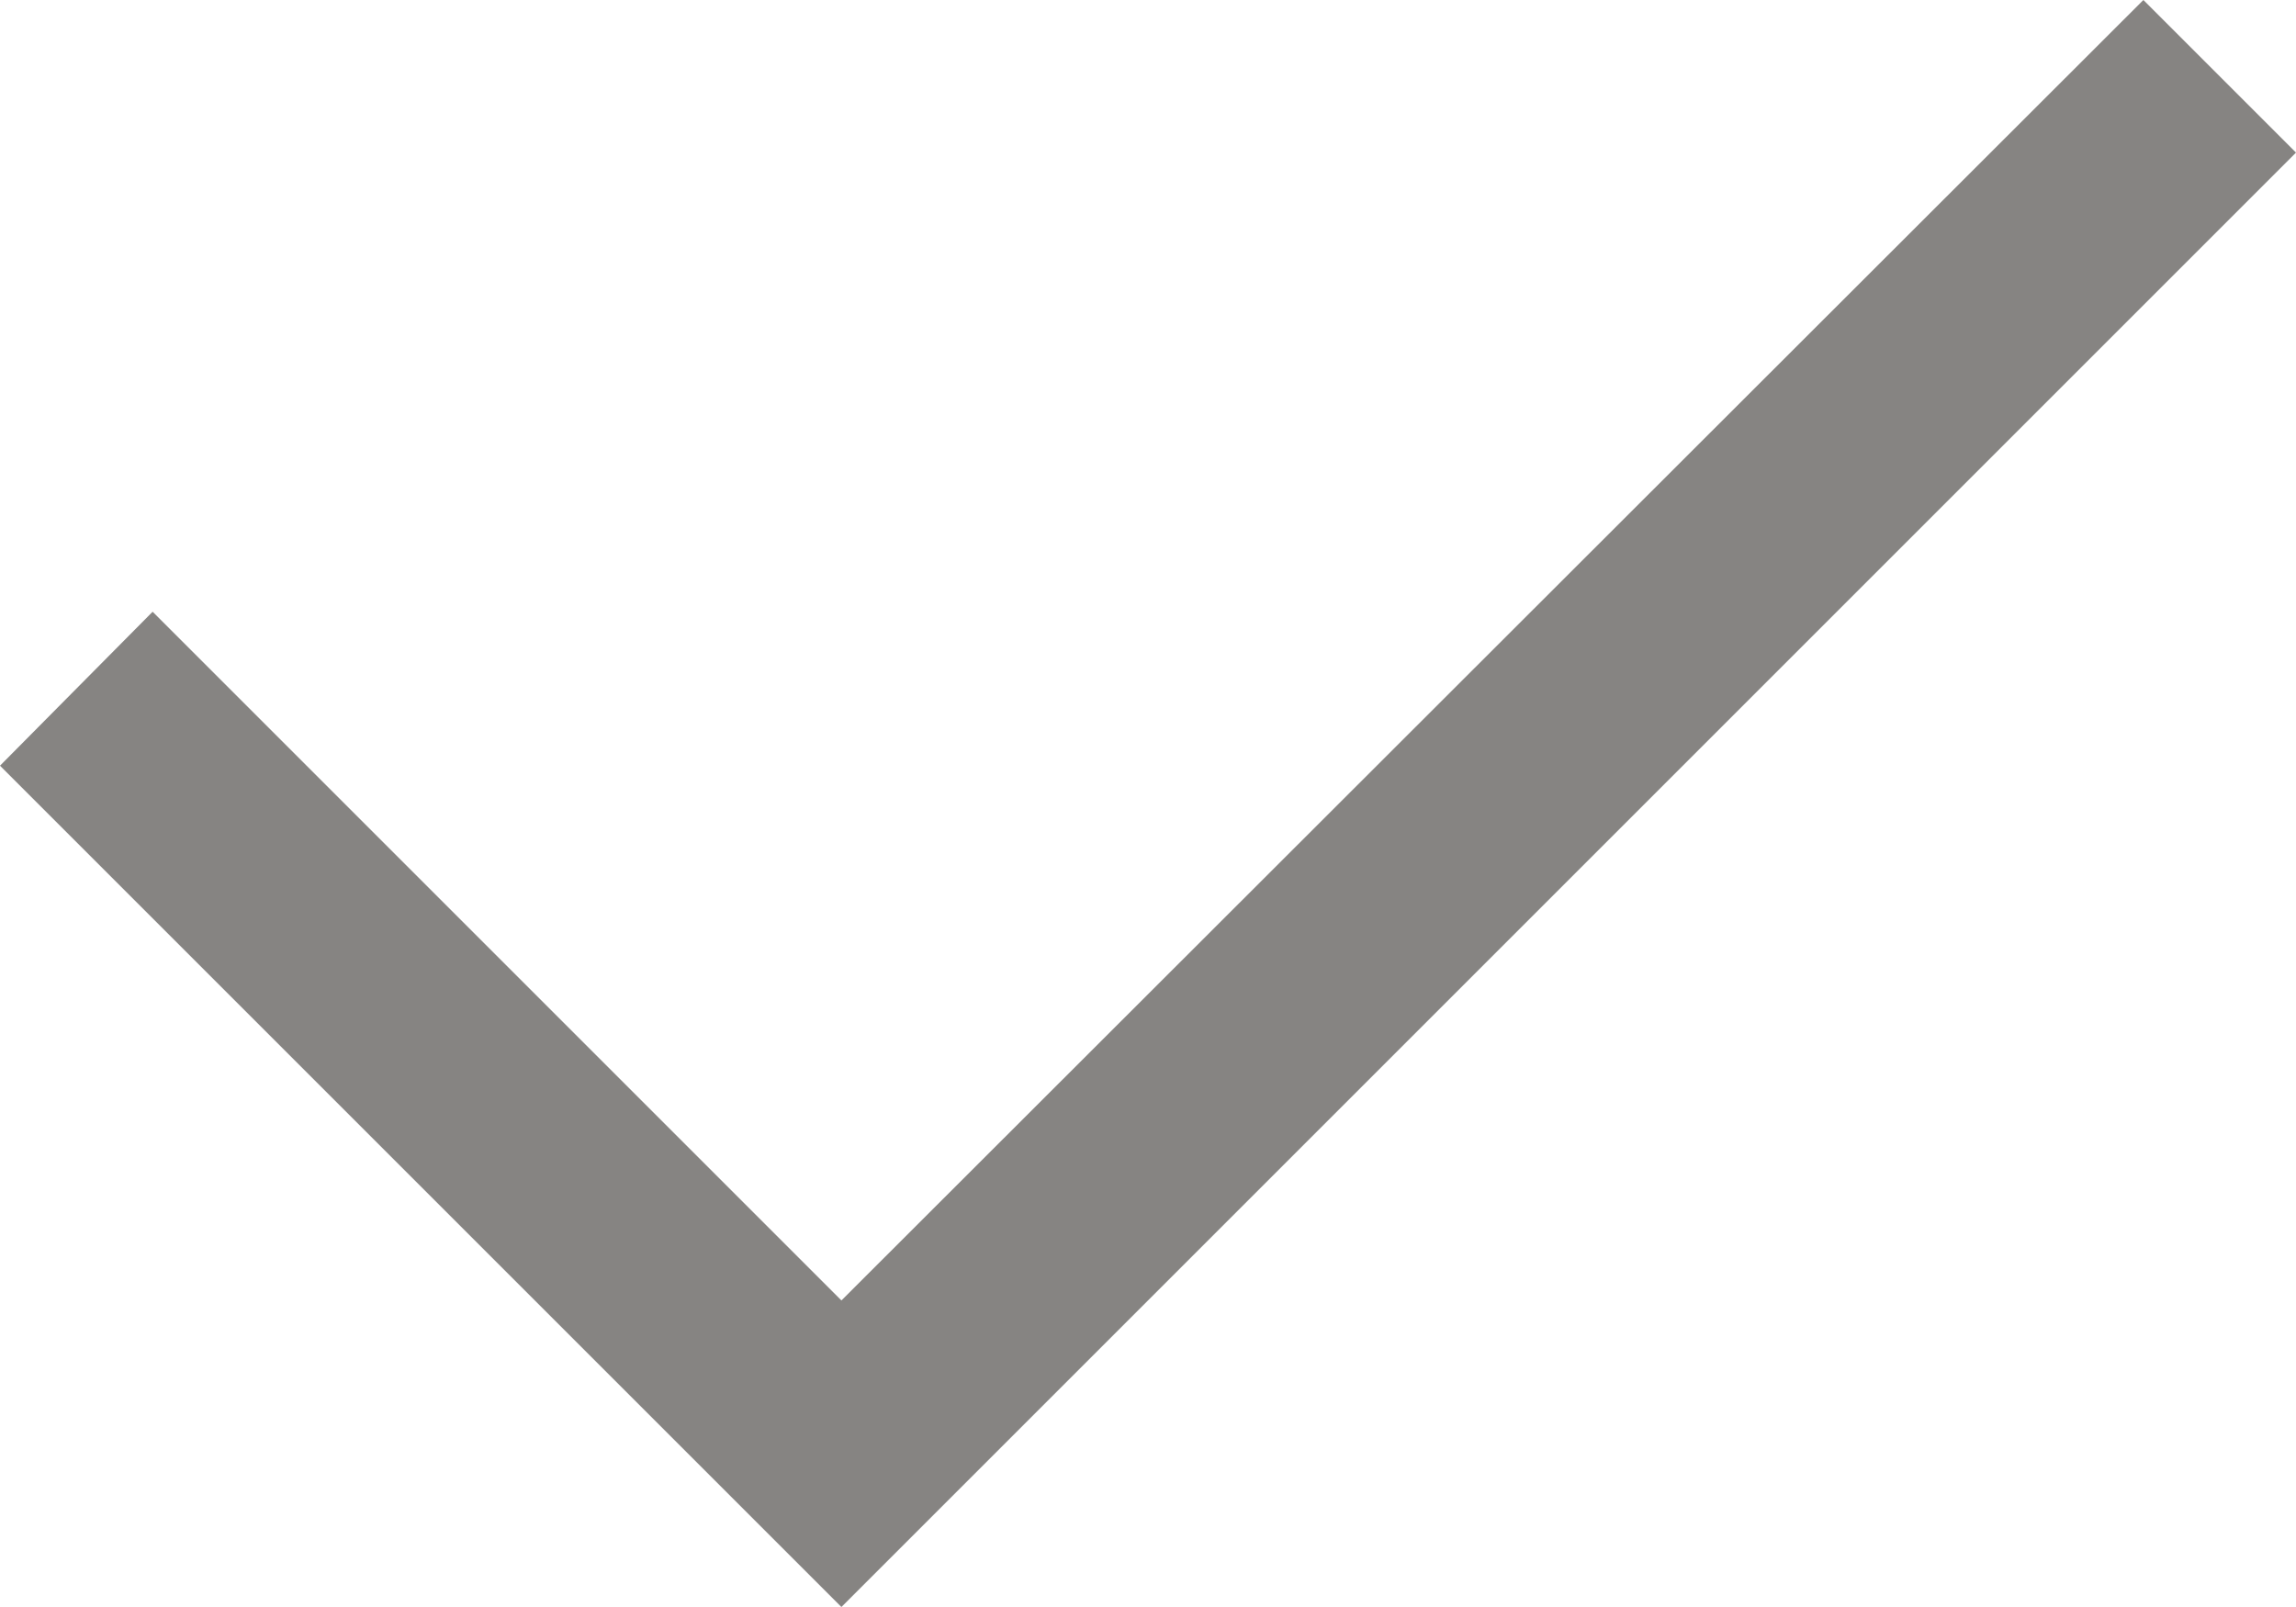
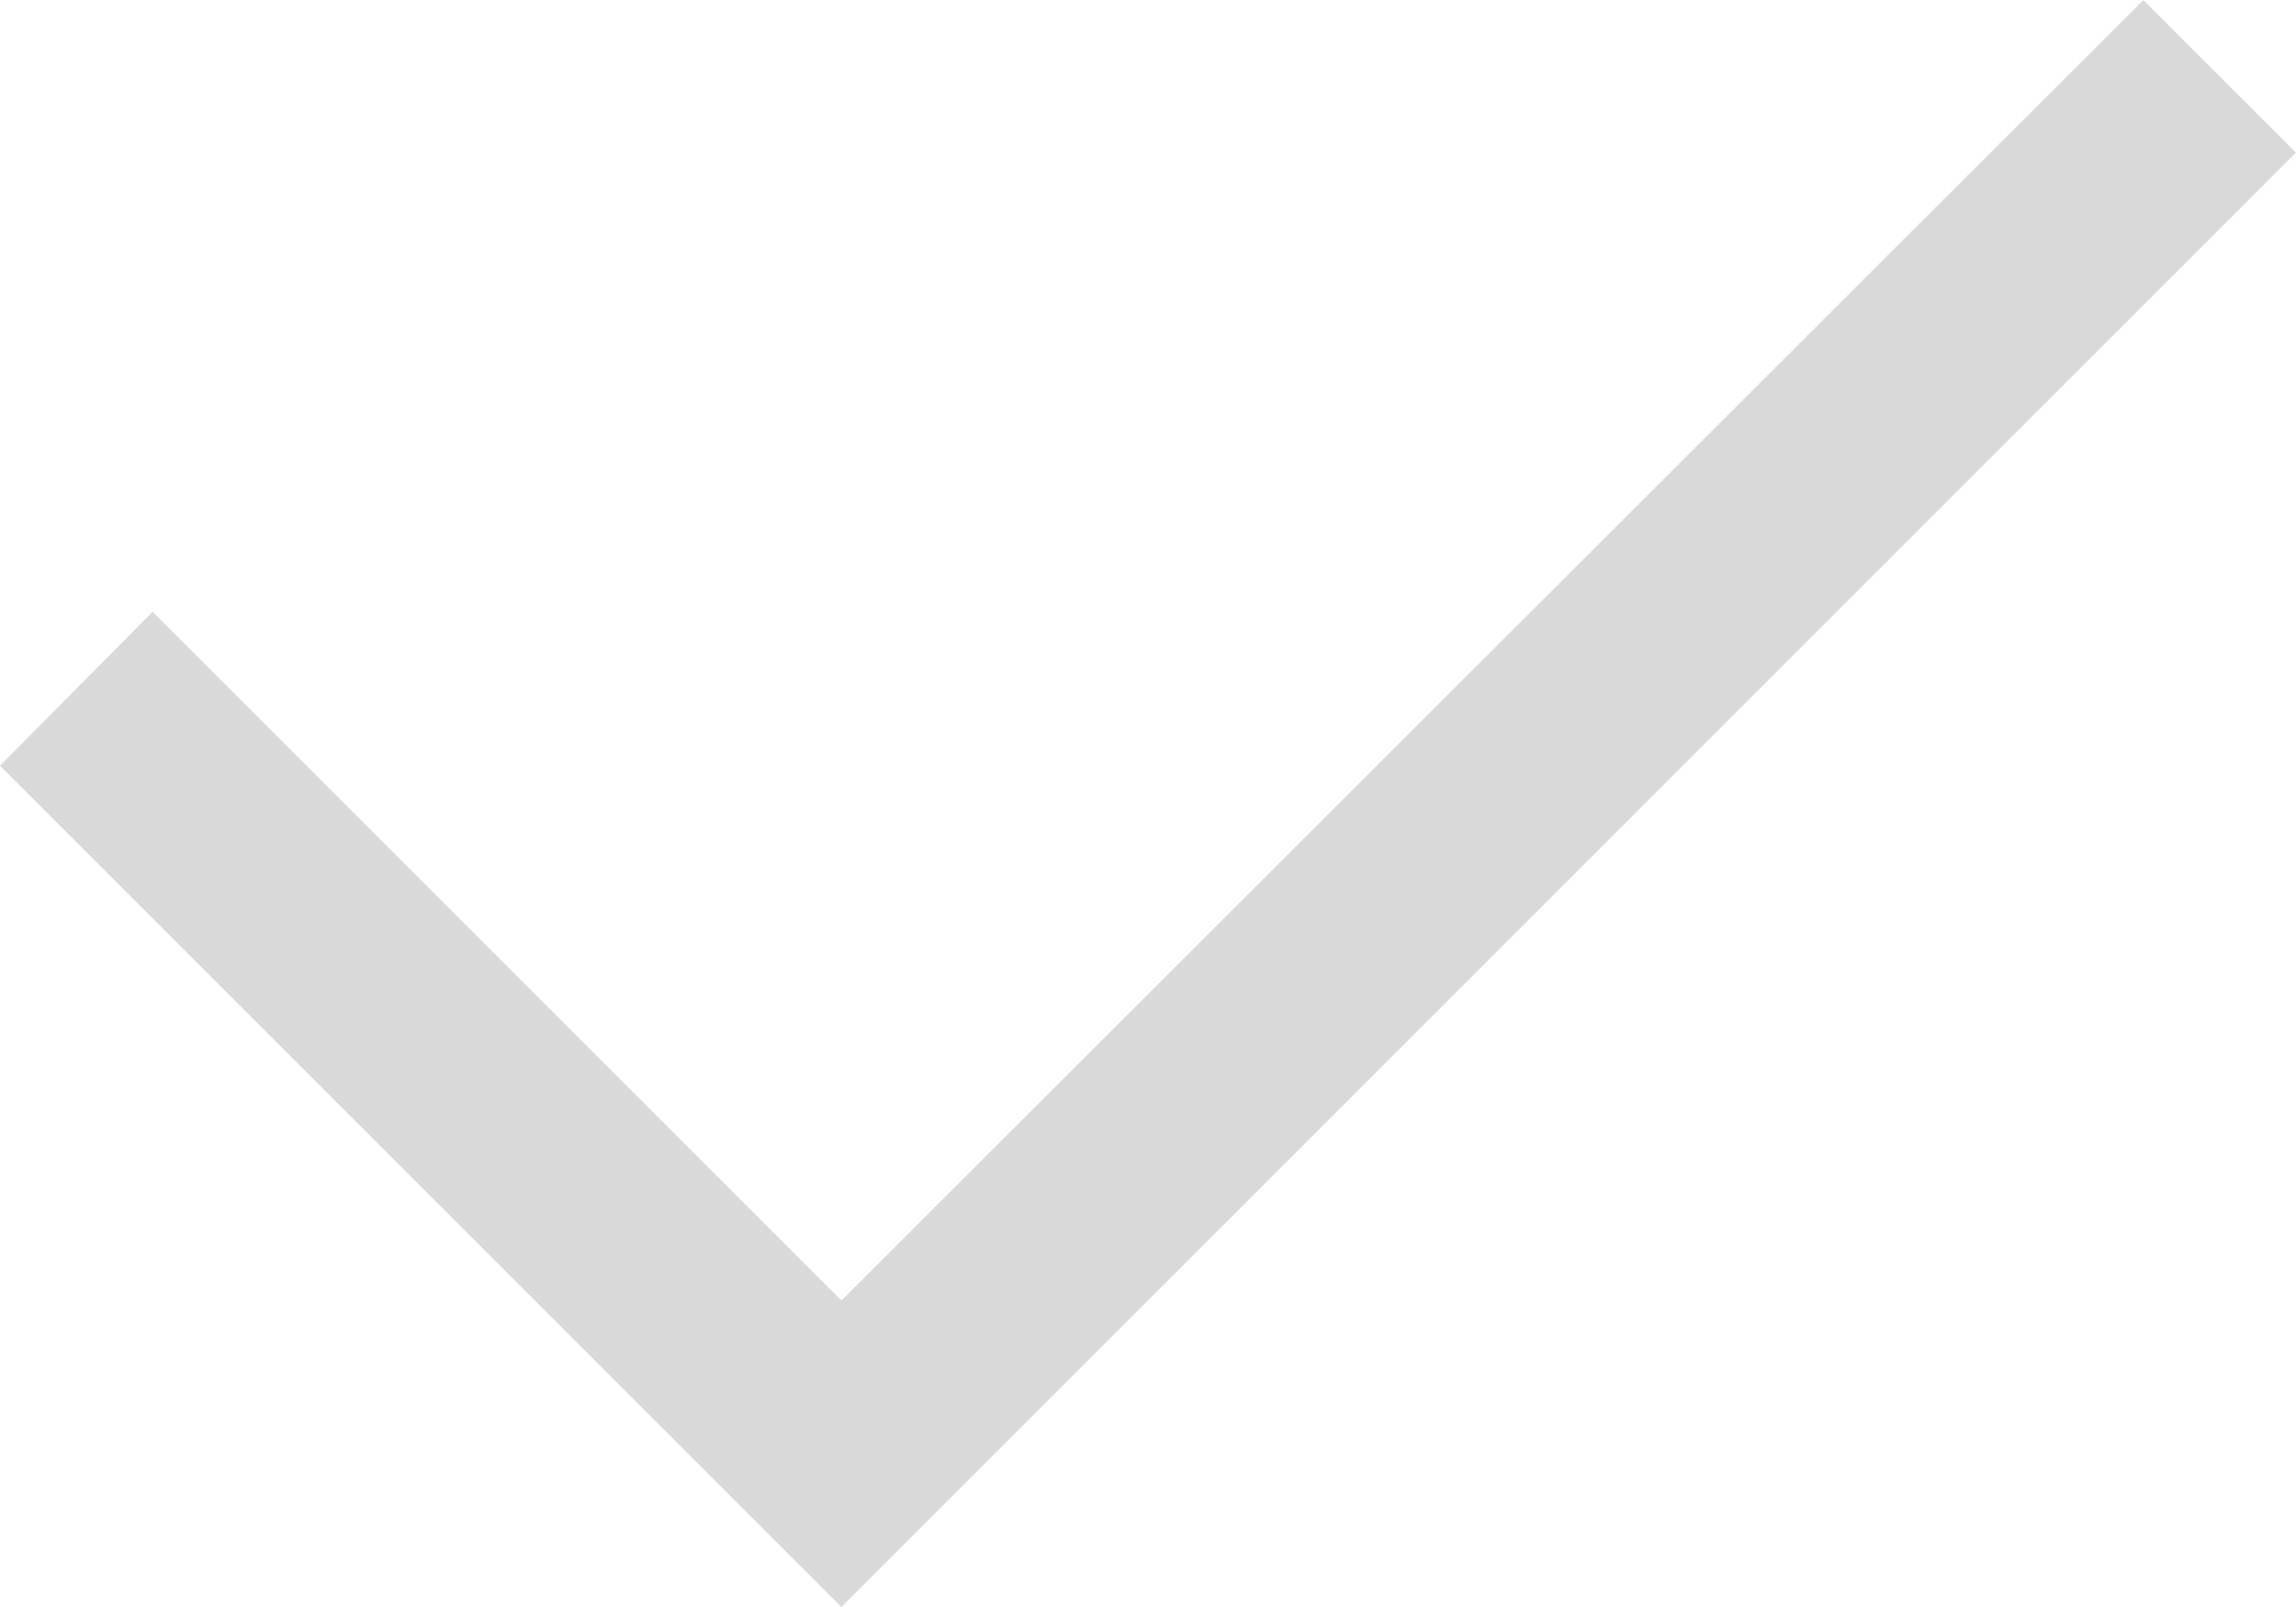
<svg xmlns="http://www.w3.org/2000/svg" version="1.1" id="Layer_1" x="0px" y="0px" viewBox="-414 91 170 119" enable-background="new -414 91 170 119" xml:space="preserve">
  <g>
-     <polygon fill="#868482" points="-351.7,210 -414,147.7 -402.7,136.3 -351.7,187.3 -255.3,91 -244,102.3  " />
+     <polygon fill="#d9d9d9" points="-351.7,210 -414,147.7 -402.7,136.3 -351.7,187.3 -255.3,91 -244,102.3  " />
  </g>
</svg>
